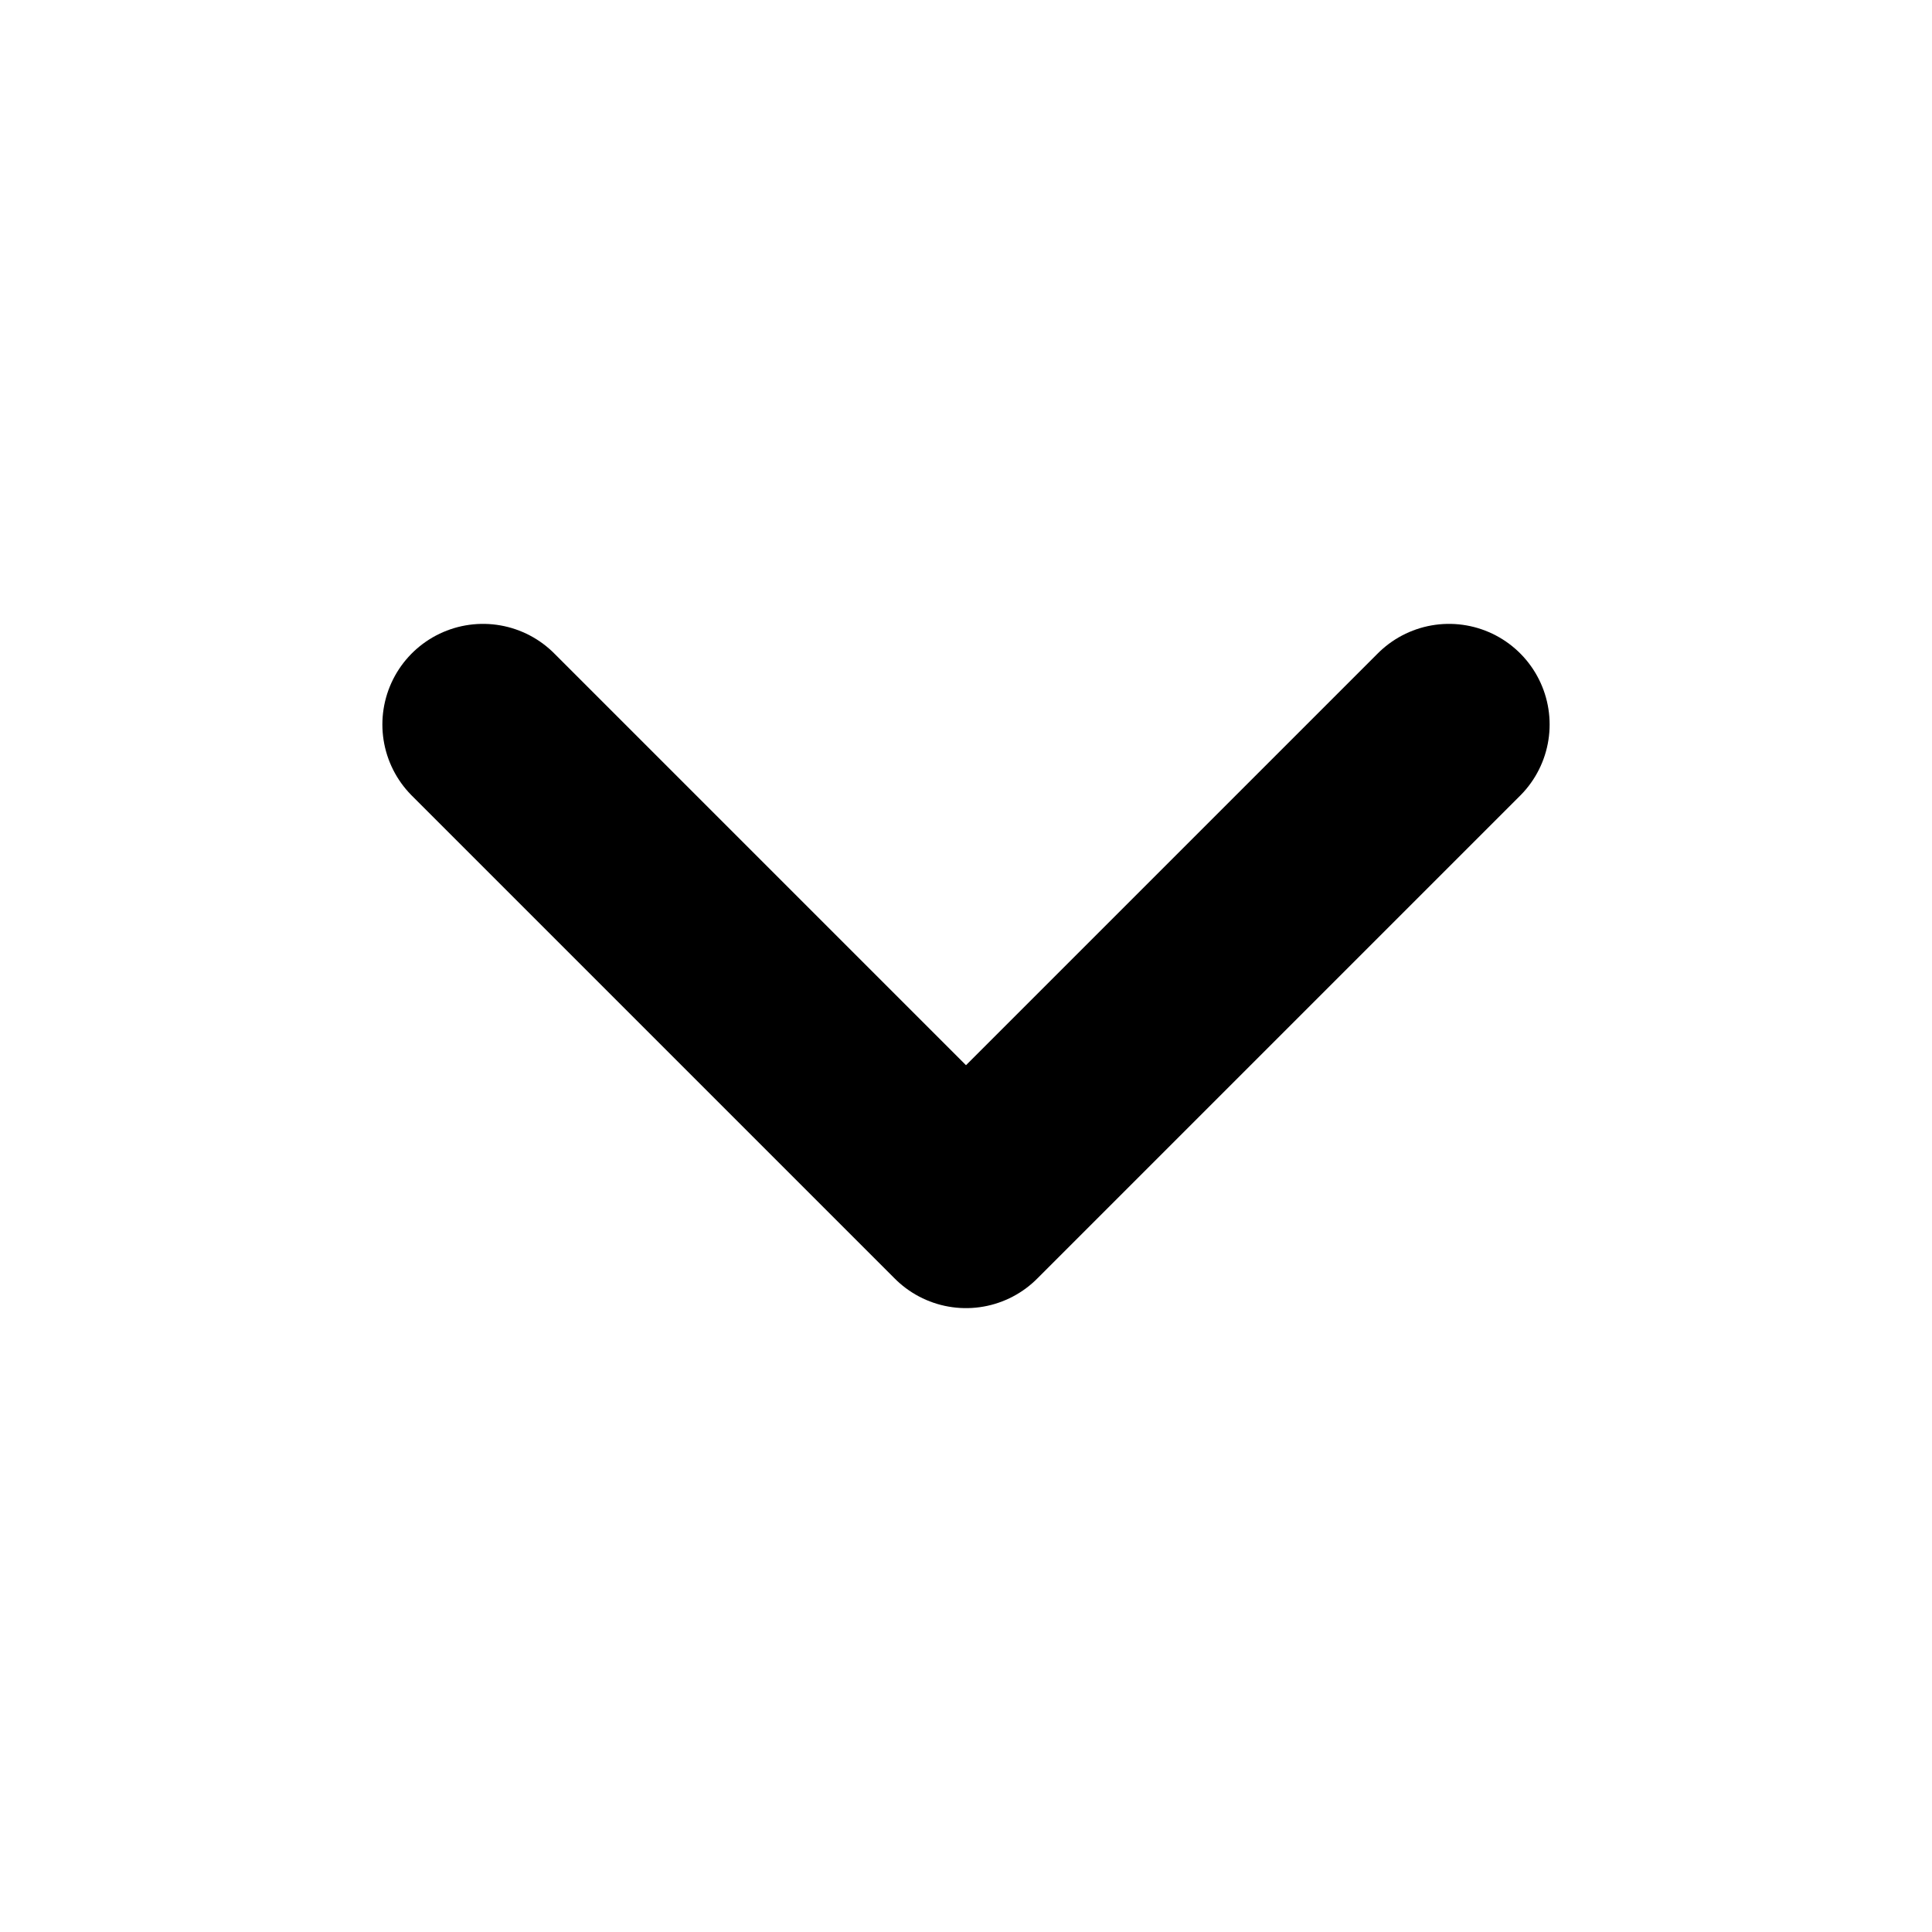
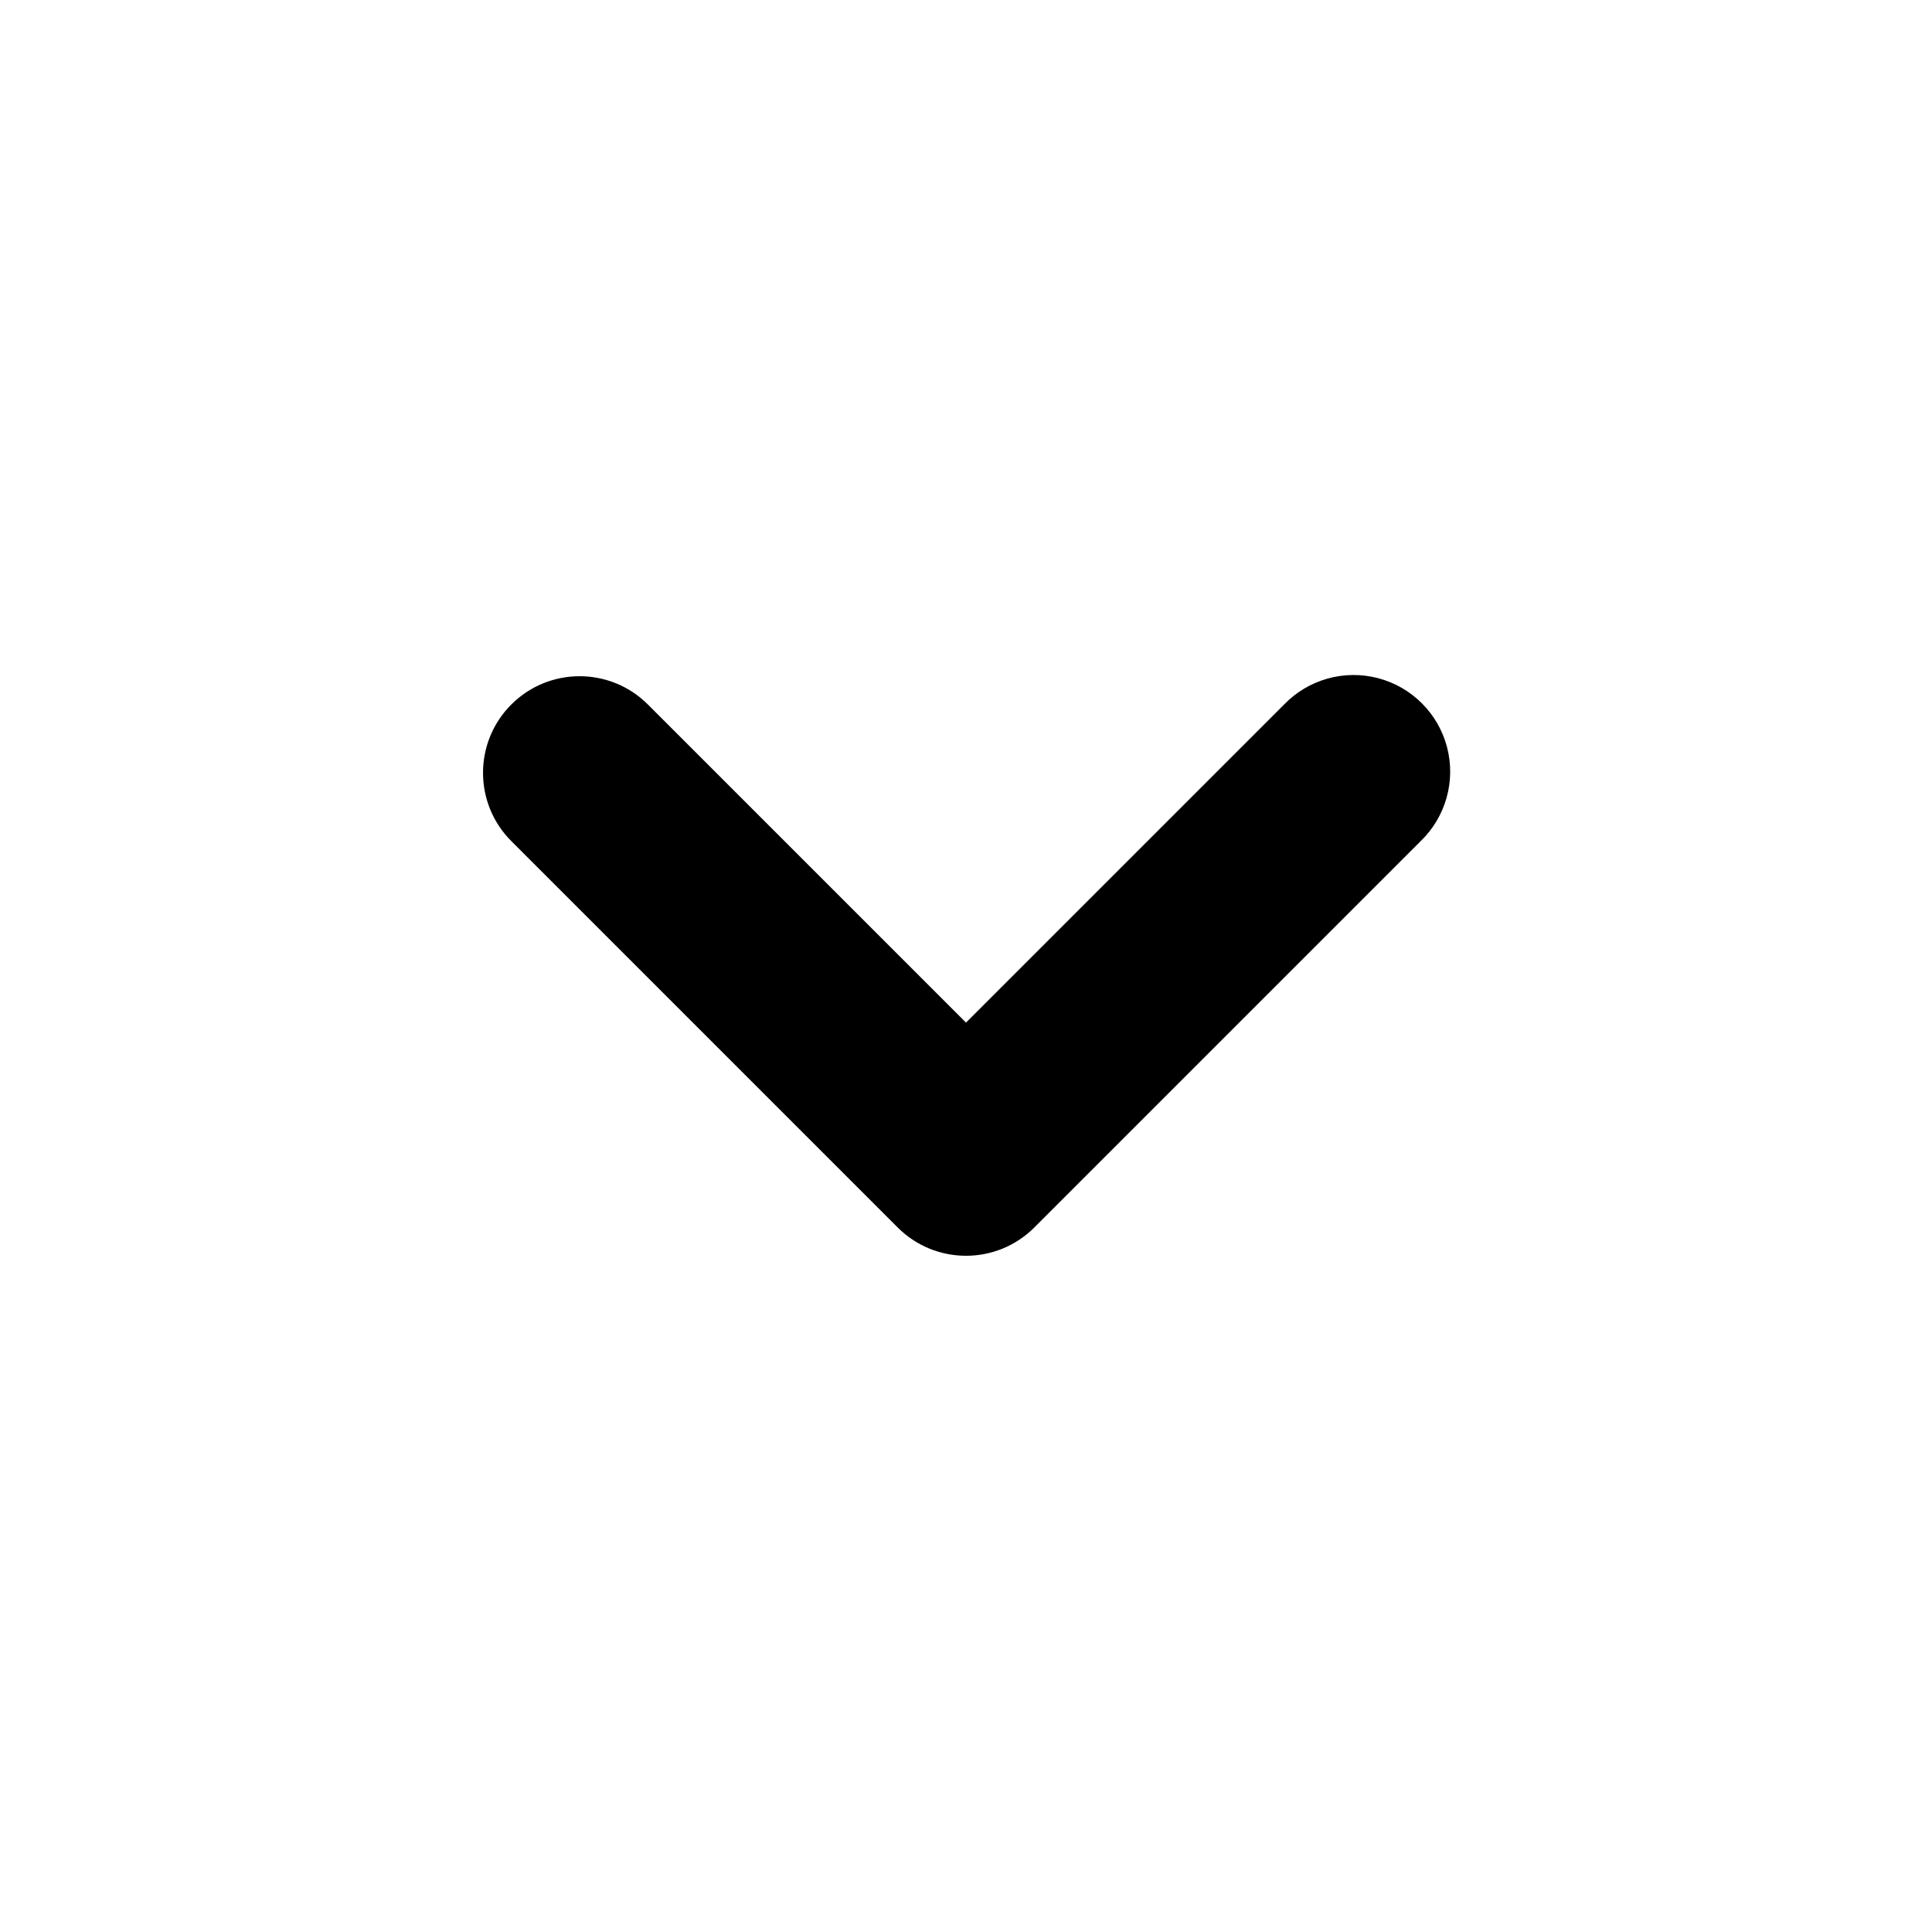
- <svg xmlns="http://www.w3.org/2000/svg" width="64" height="64" viewBox="0 0 24 24" fill="none" stroke="currentColor" stroke-width="2.5" stroke-linecap="round" stroke-linejoin="round">
-   <path d="M6 9l6 6 6-6" />
+ <svg xmlns="http://www.w3.org/2000/svg" viewBox="0 0 20 20" fill="currentColor" aria-hidden="true">
+   <path fill-rule="evenodd" d="M5.293 7.293a1 1 0 011.414 0L10 10.586l3.293-3.293a1 1 0 111.414 1.414l-4 4a1 1 0 01-1.414 0l-4-4a1 1 0 010-1.414z" clip-rule="evenodd" />
</svg>
